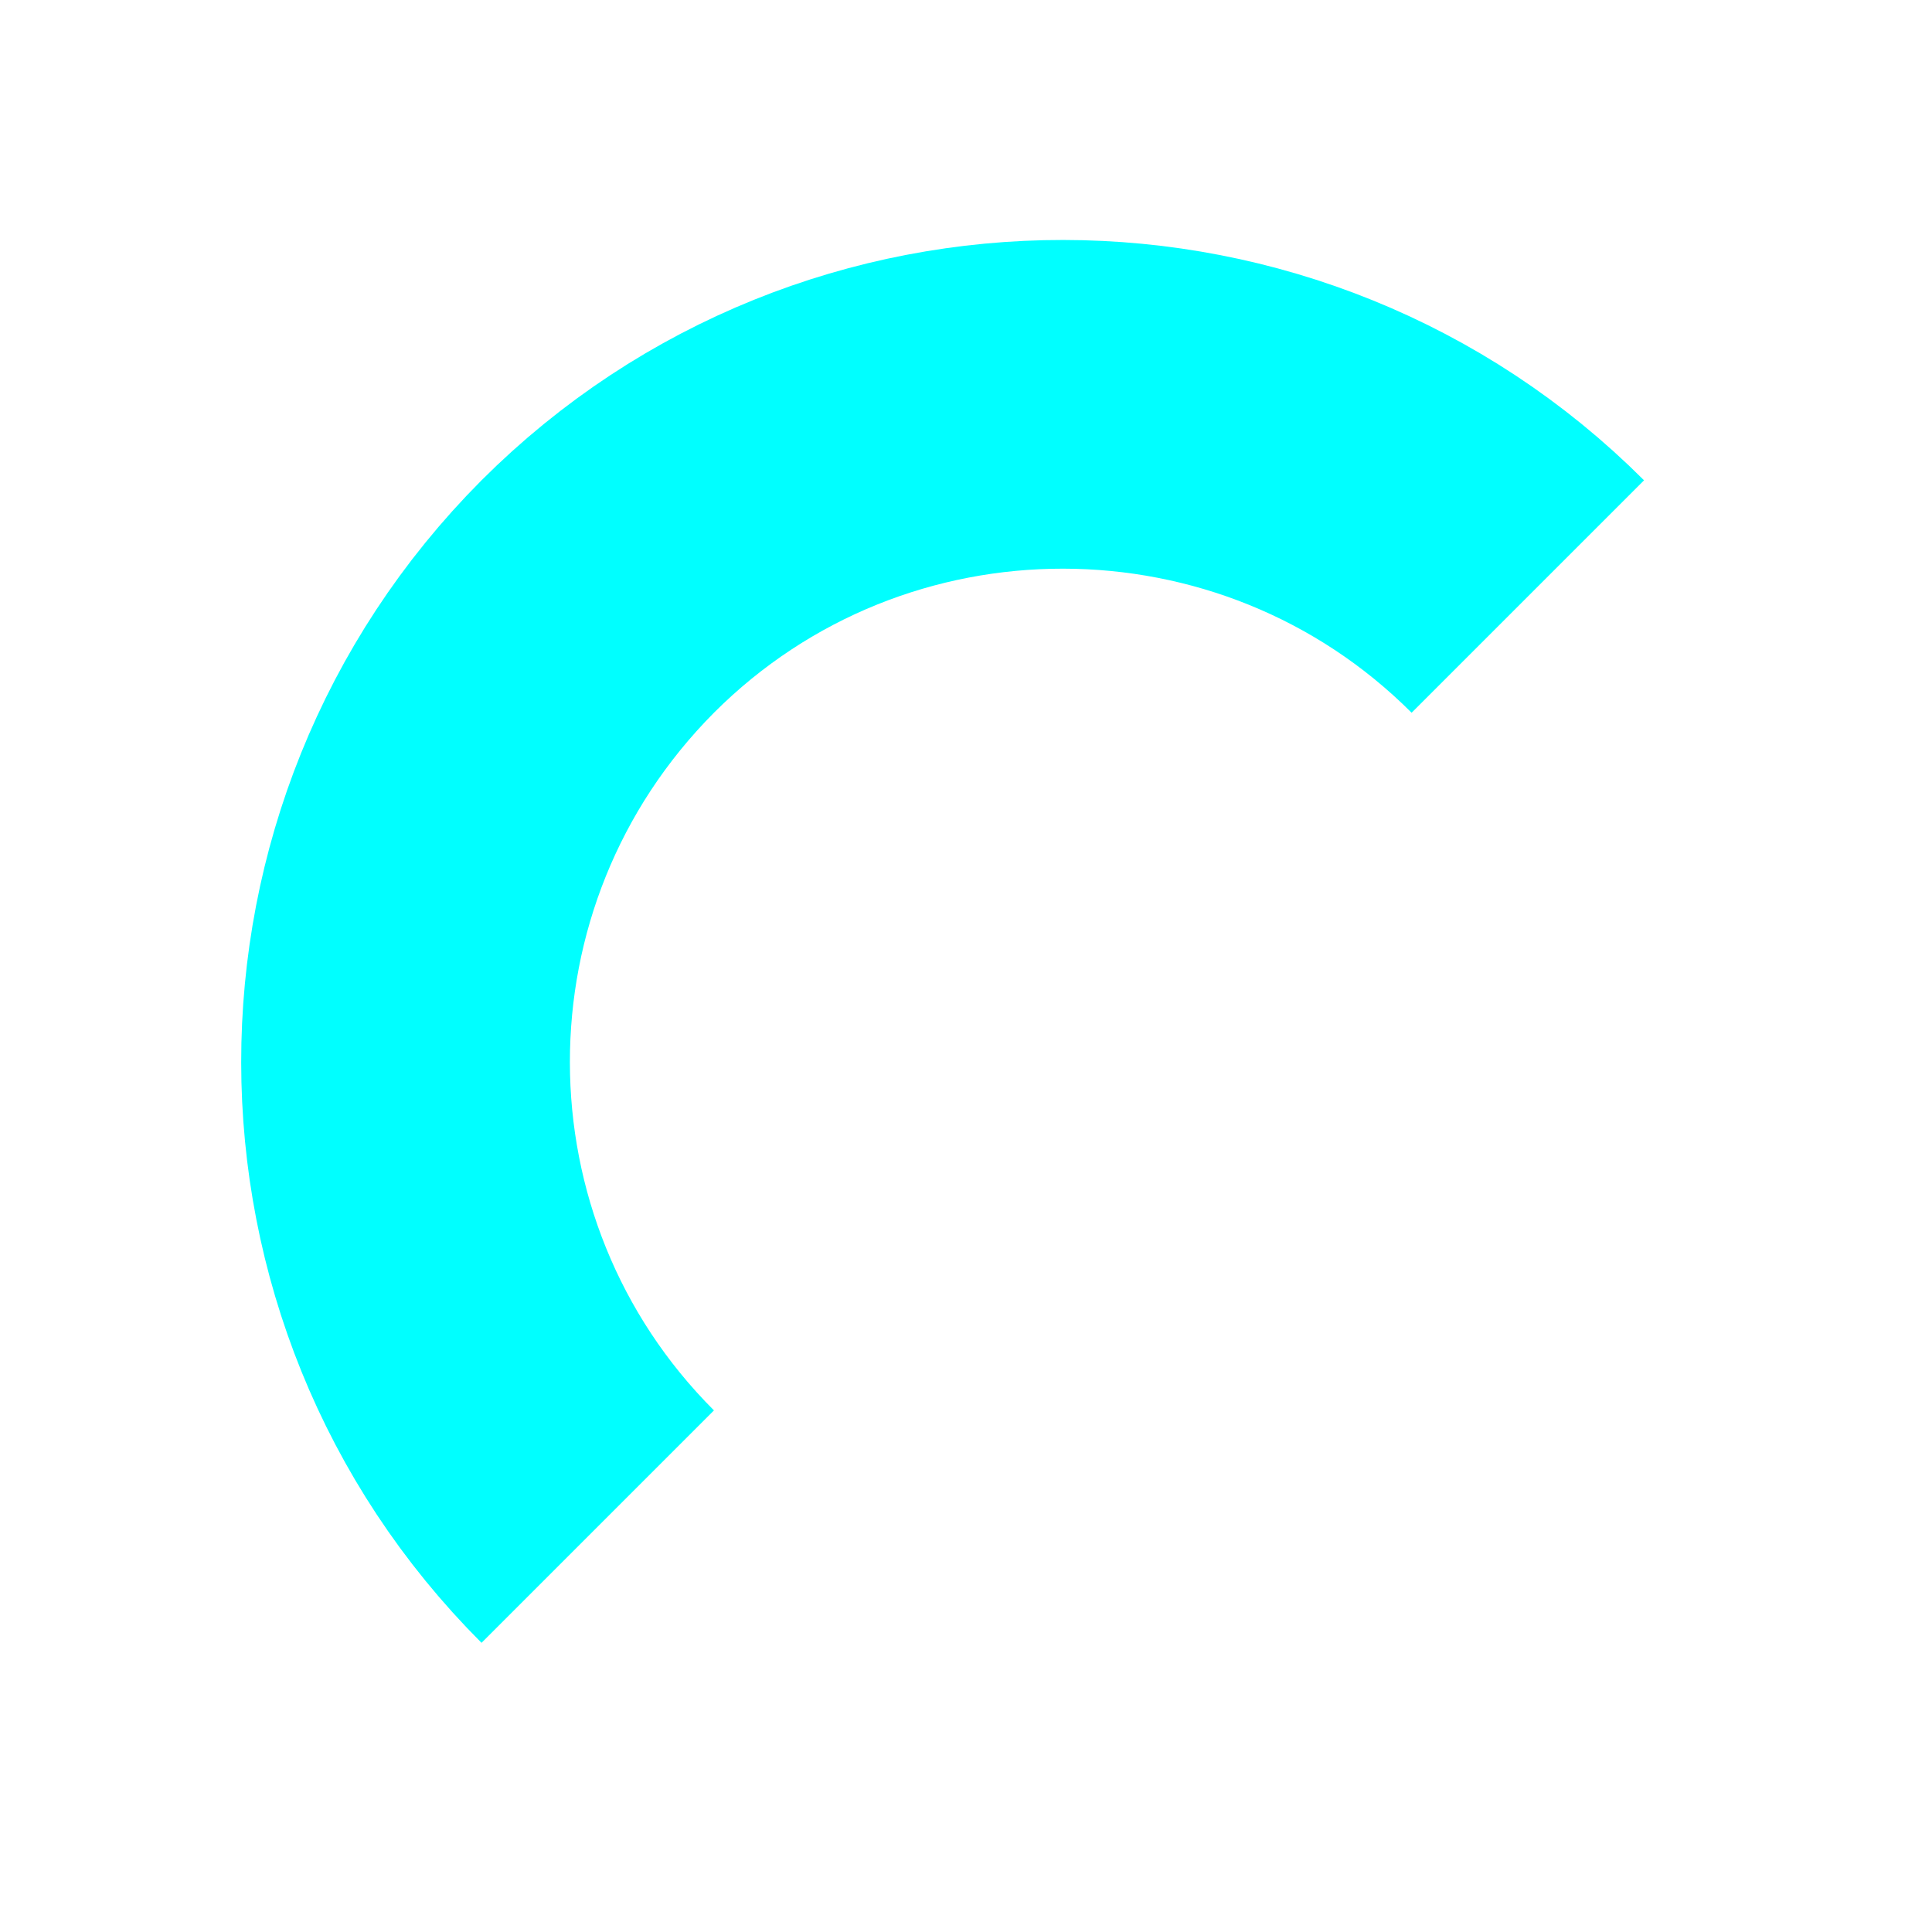
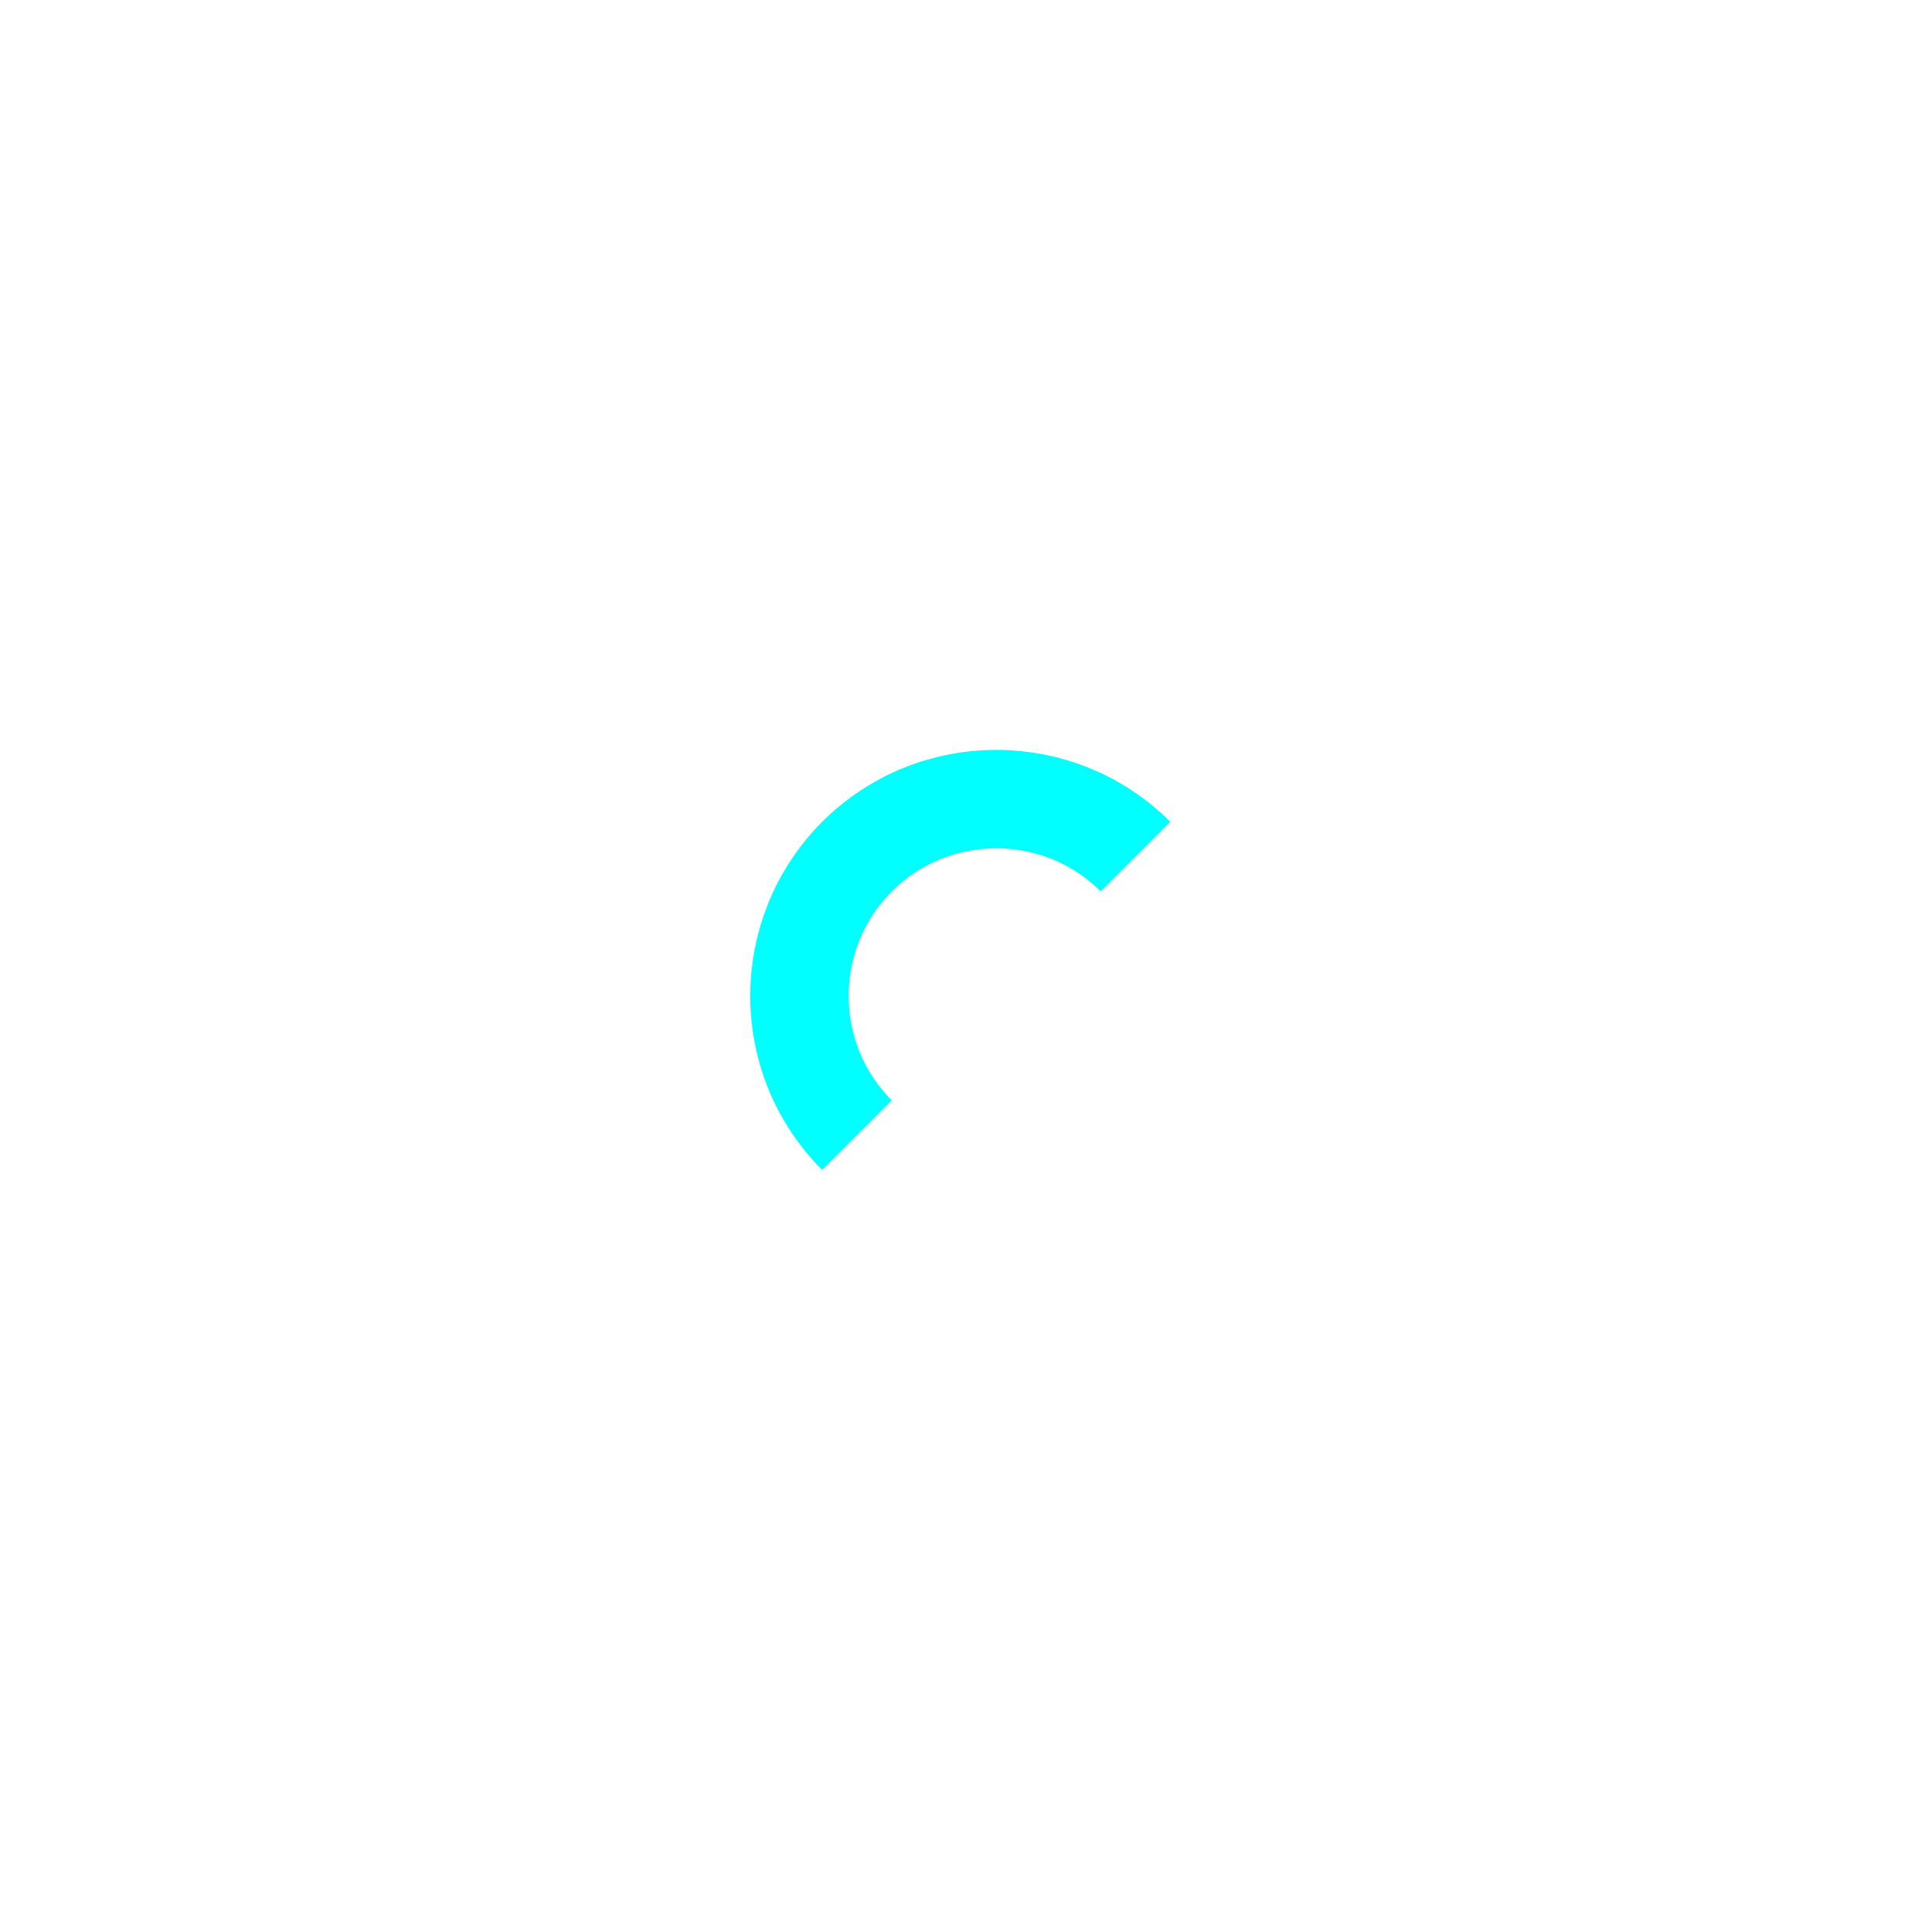
- <svg xmlns="http://www.w3.org/2000/svg" width="39.688" height="39.688" viewBox="0 0 1.587 1.587">
-   <path d="m0.491,1.254c-0.21,-0.21 -0.211,-0.552 0,-0.764 0.211,-0.211 0.554,-0.21 0.764,0" fill="#00000000" stroke-linejoin="miter" stroke-linecap="butt" stroke-width="0.27" stroke="#00ffff" />
+ <svg xmlns="http://www.w3.org/2000/svg" width="128" height="128" viewBox="0 0 5.3 5.3">
+   <g transform="translate(1.86,1.86)">
+     <path d="m0.491,1.254c-0.21,-0.21 -0.211,-0.552 0,-0.764 0.211,-0.211 0.554,-0.21 0.764,0" fill="#00000000" stroke-linejoin="miter" stroke-linecap="butt" stroke-width="0.27" stroke="#00ffff" />
+   </g>
</svg>
